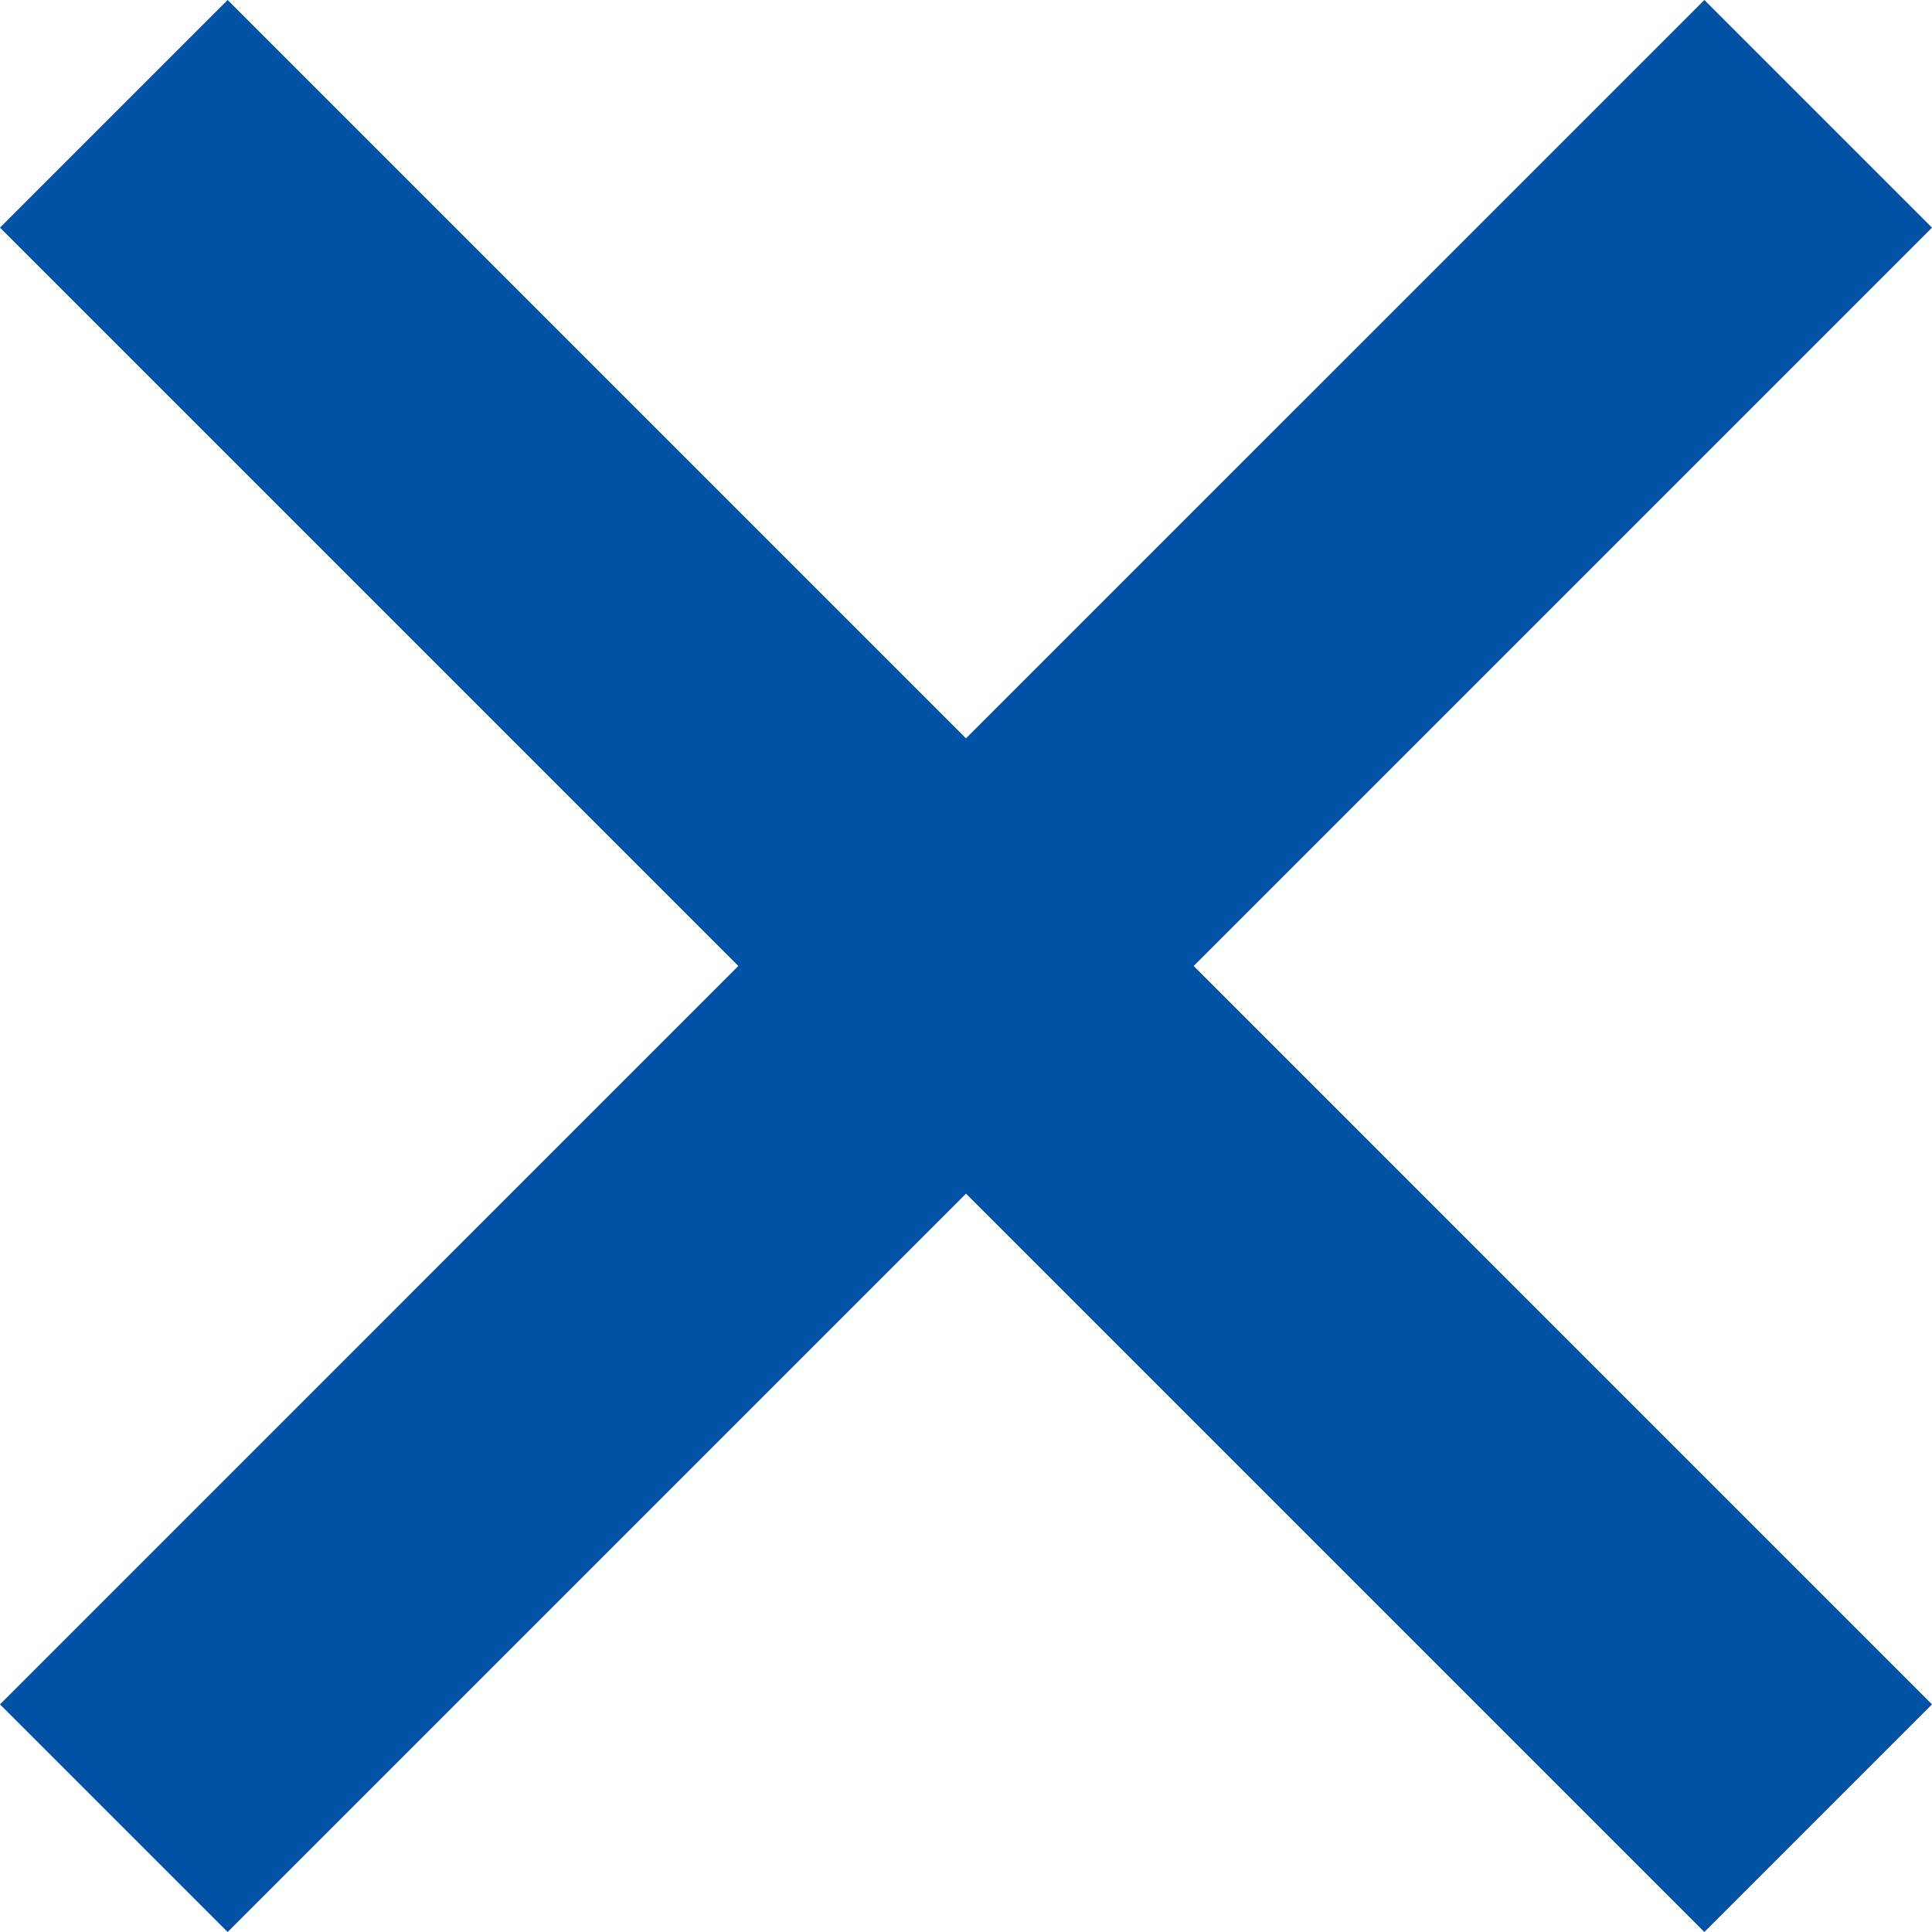
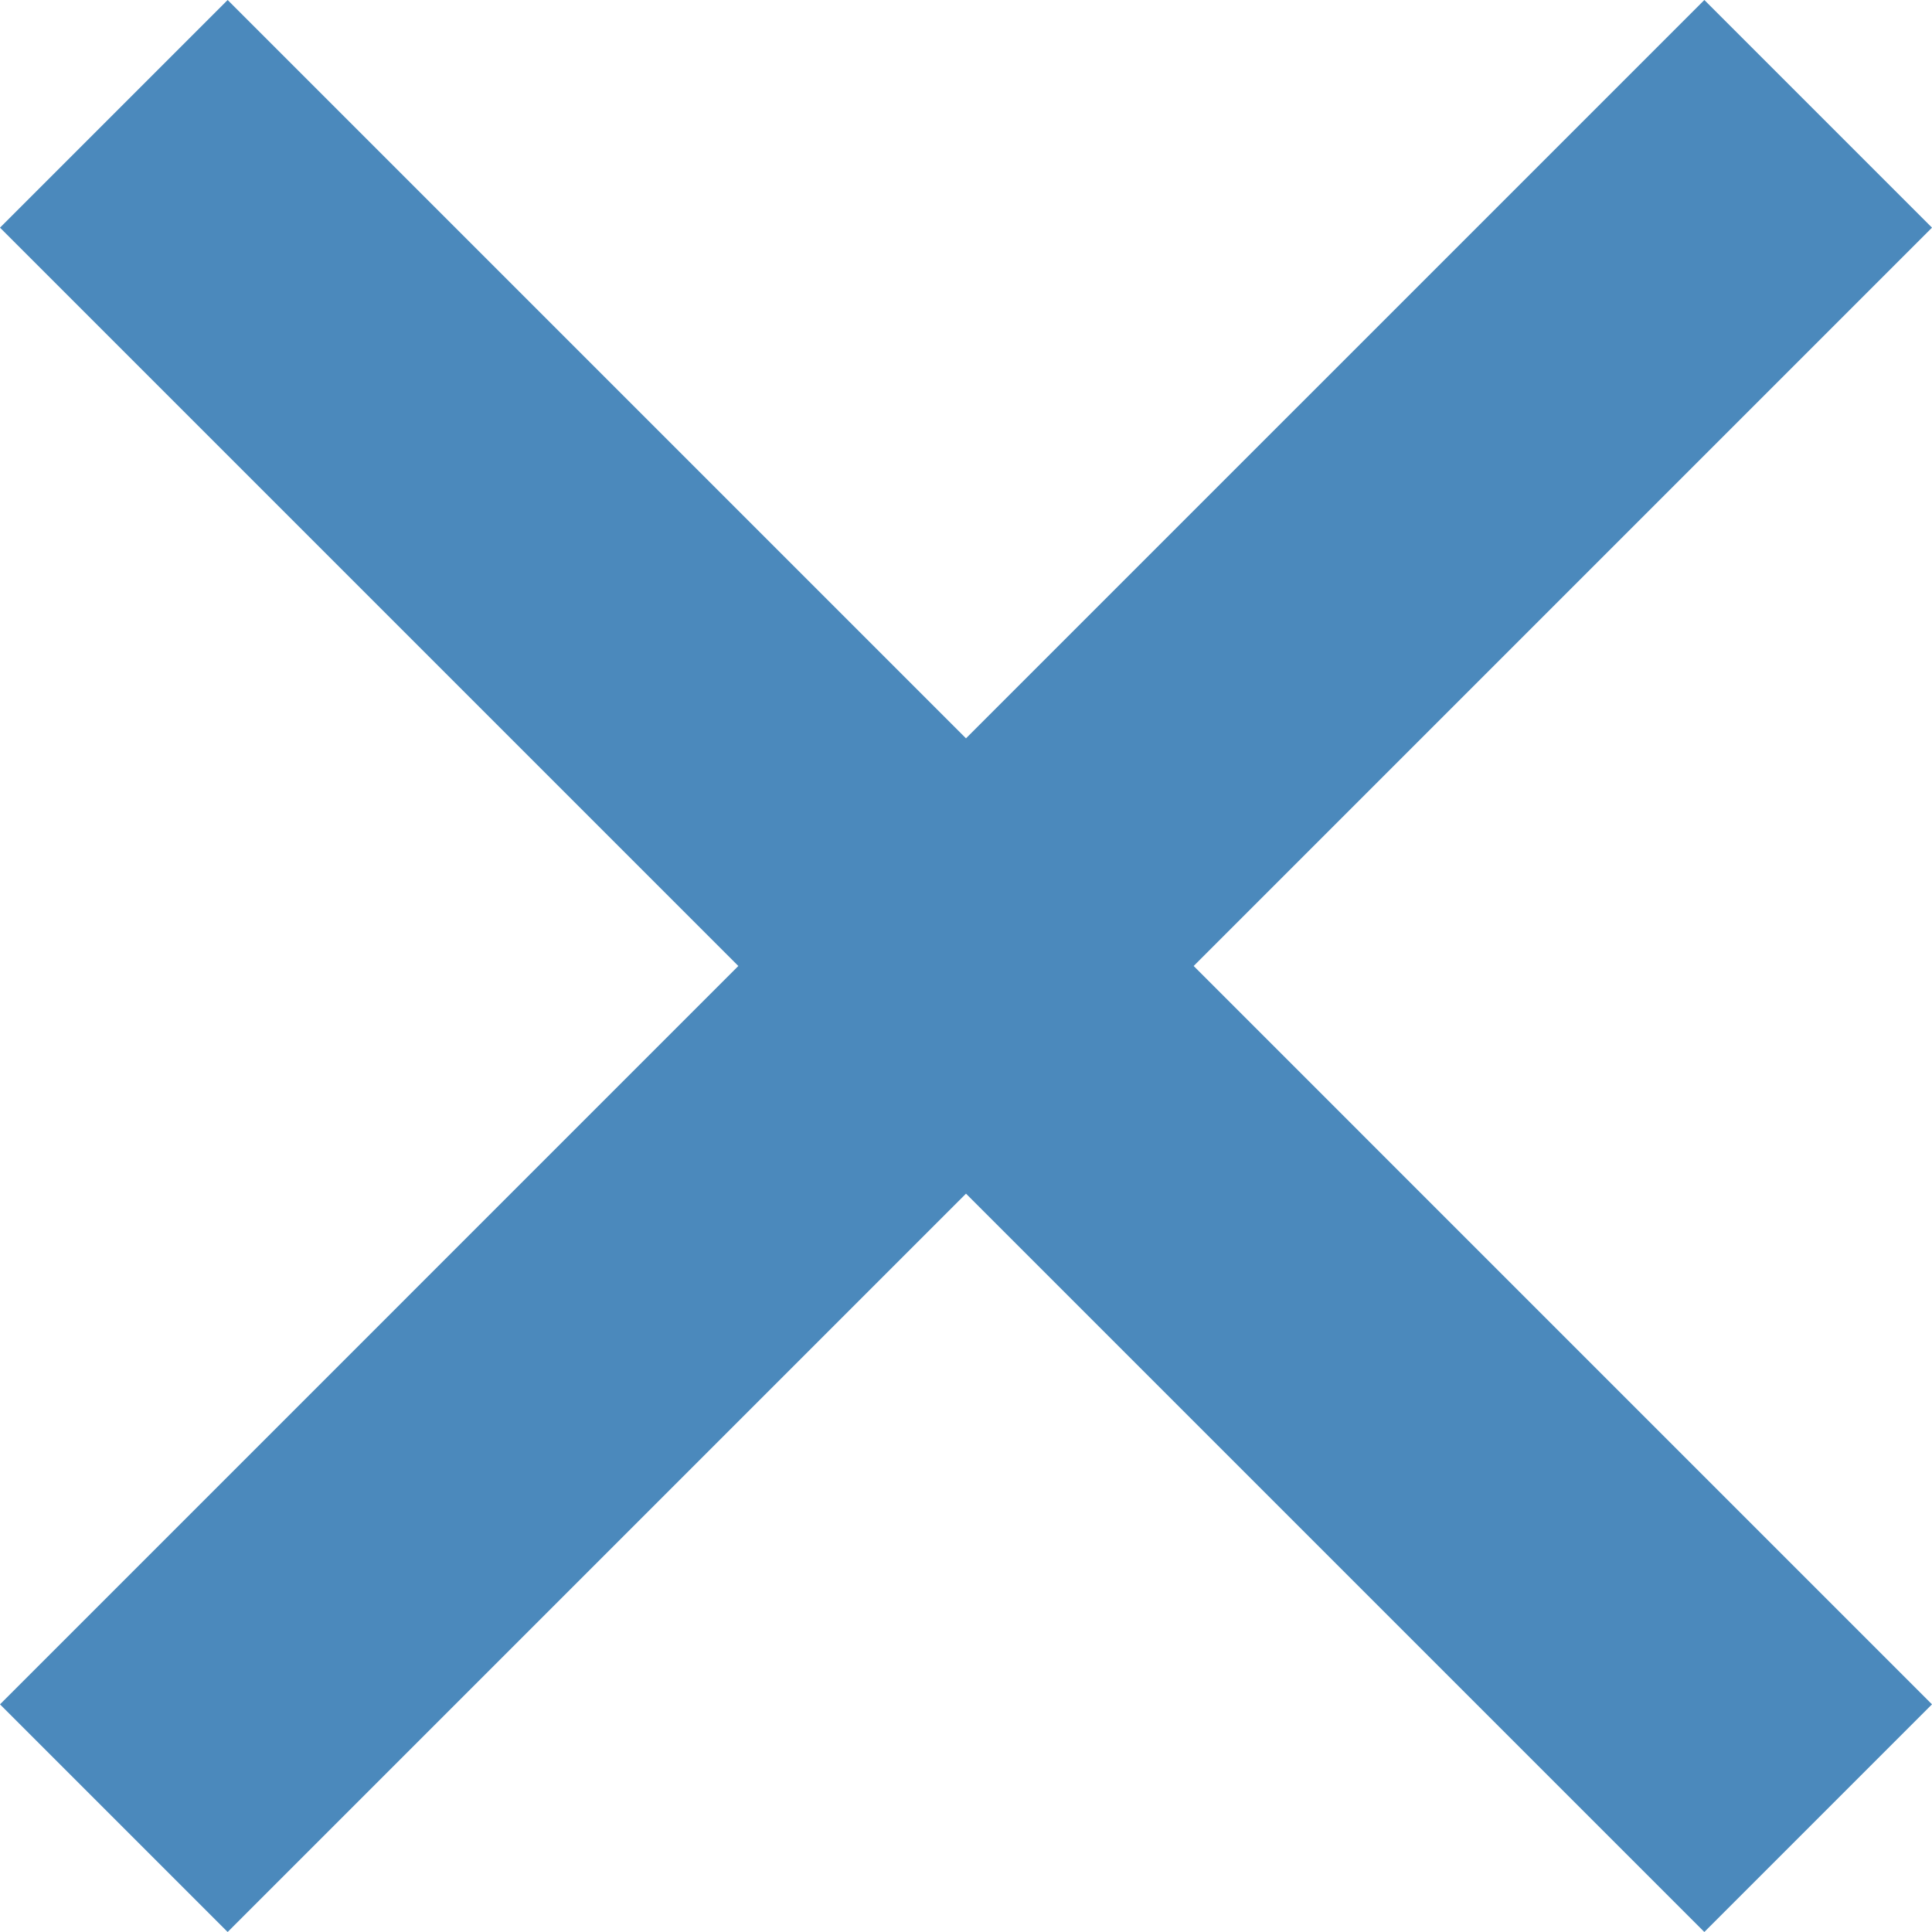
<svg xmlns="http://www.w3.org/2000/svg" id="Capa_1" enable-background="new 0 0 386.667 386.667" height="512px" viewBox="0 0 386.667 386.667" width="512px">
  <g>
-     <path d="m386.667 45.564-45.564-45.564-147.77 147.769-147.769-147.769-45.564 45.564 147.769 147.769-147.769 147.77 45.564 45.564 147.769-147.769 147.769 147.769 45.564-45.564-147.768-147.77z" data-original="#000000" class="active-path" data-old_color="#000000" fill="#0052a5" />
+     <path d="m386.667 45.564-45.564-45.564-147.77 147.769-147.769-147.769-45.564 45.564 147.769 147.769-147.769 147.77 45.564 45.564 147.769-147.769 147.769 147.769 45.564-45.564-147.768-147.77z" data-original="#000000" class="active-path" data-old_color="#000000" fill="#4B89BC" />
  </g>
</svg>
